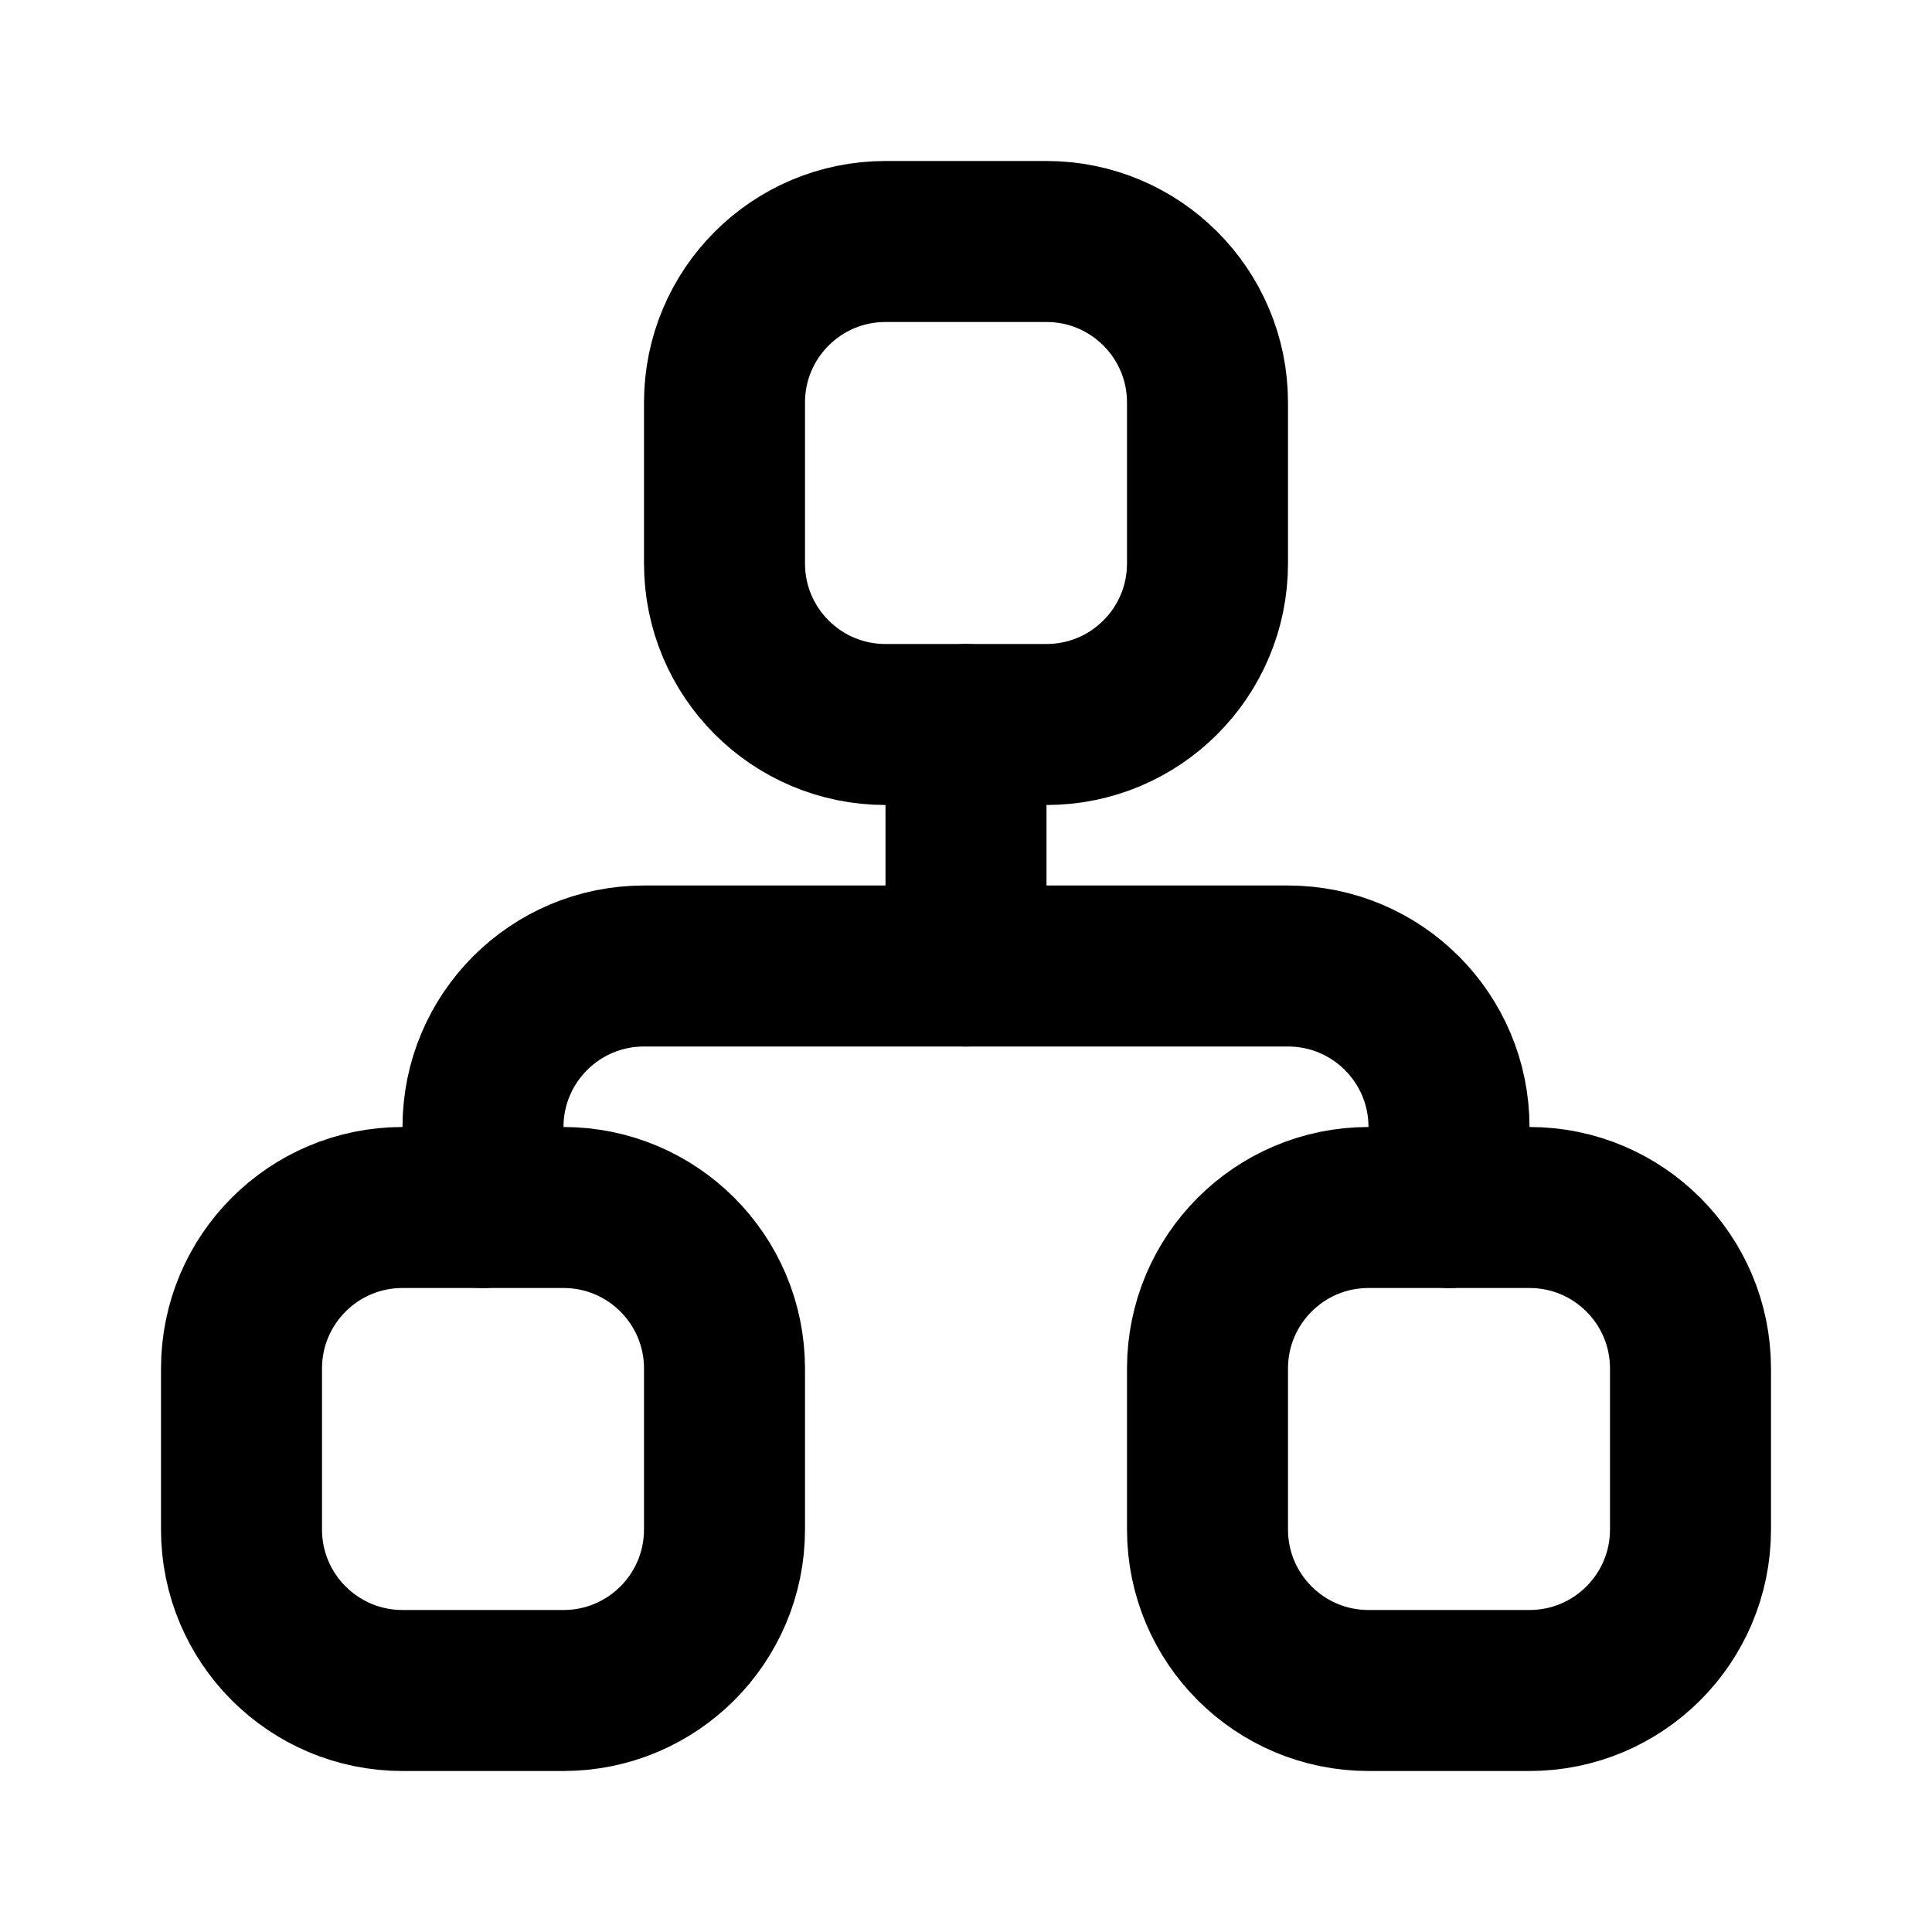
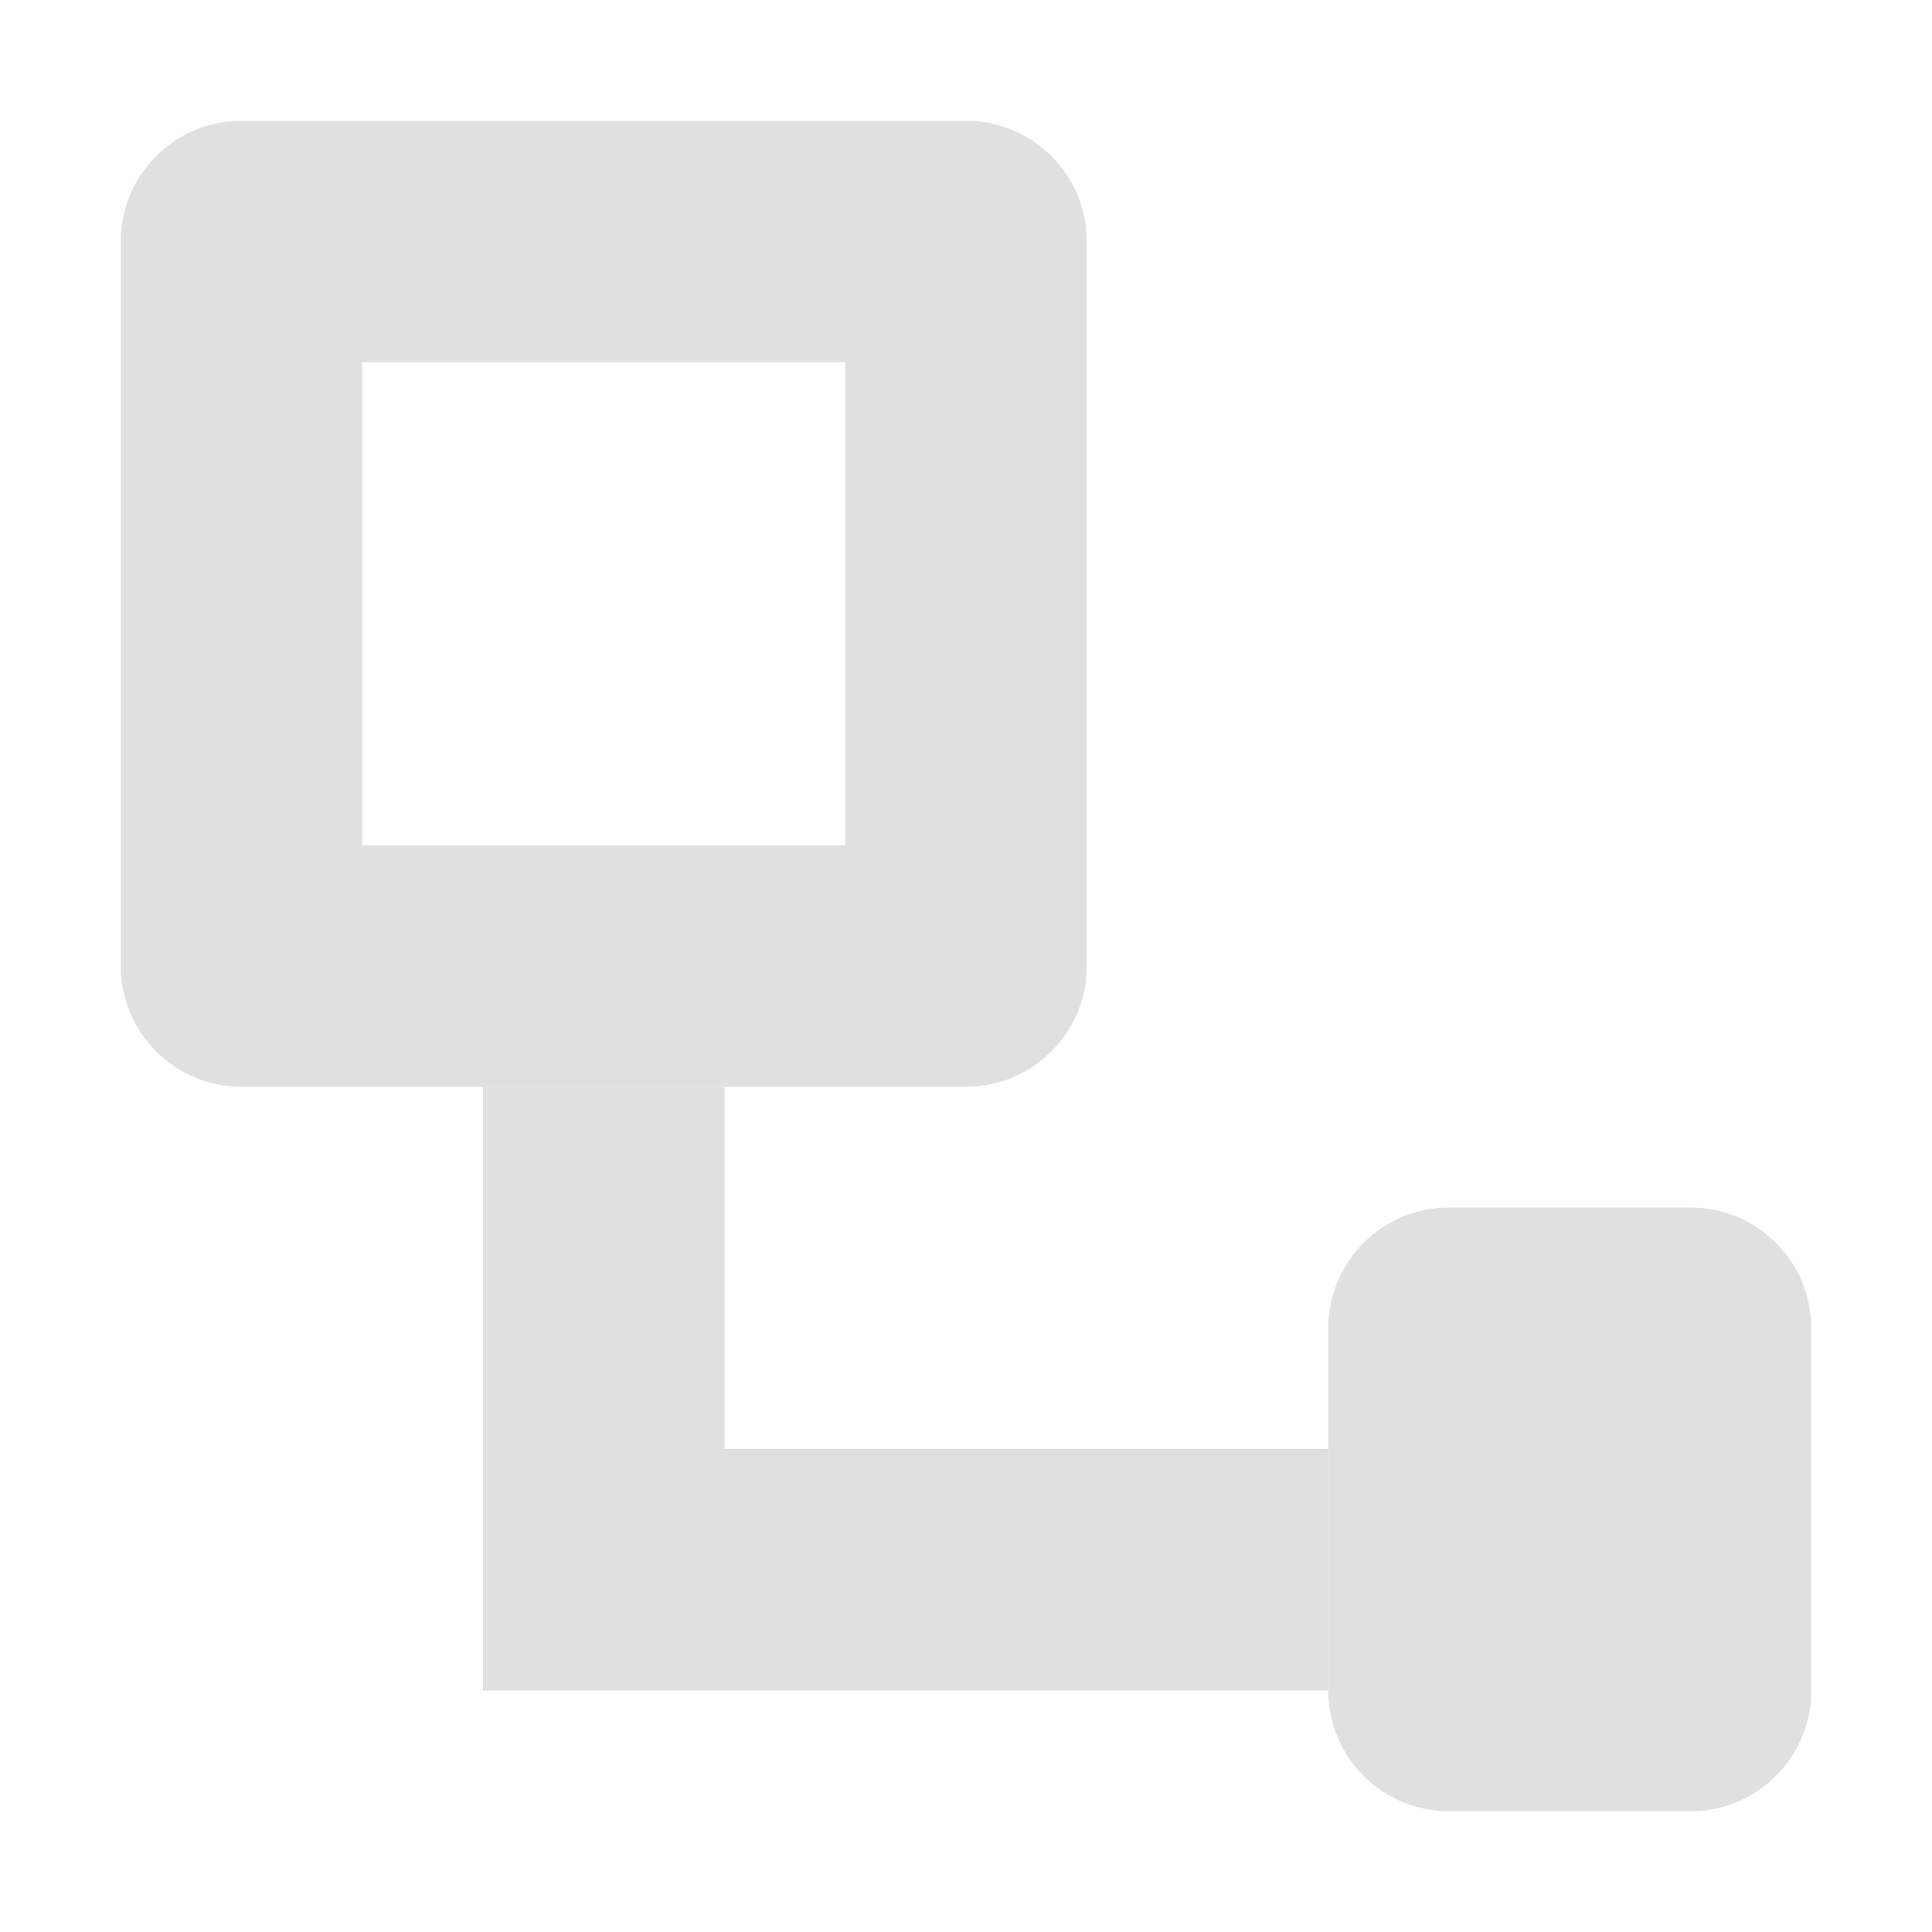
- <svg xmlns="http://www.w3.org/2000/svg" width="24" height="24" viewBox="0 0 24 24" fill="none" stroke="currentColor" stroke-width="2" stroke-linecap="round" stroke-linejoin="round" class="icon icon-tabler icons-tabler-outline icon-tabler-sitemap">
-   <path stroke="none" d="M0 0h24v24H0z" fill="none" />
-   <path d="M3 15m0 2a2 2 0 0 1 2 -2h2a2 2 0 0 1 2 2v2a2 2 0 0 1 -2 2h-2a2 2 0 0 1 -2 -2z" />
-   <path d="M15 15m0 2a2 2 0 0 1 2 -2h2a2 2 0 0 1 2 2v2a2 2 0 0 1 -2 2h-2a2 2 0 0 1 -2 -2z" />
-   <path d="M9 3m0 2a2 2 0 0 1 2 -2h2a2 2 0 0 1 2 2v2a2 2 0 0 1 -2 2h-2a2 2 0 0 1 -2 -2z" />
-   <path d="M6 15v-1a2 2 0 0 1 2 -2h8a2 2 0 0 1 2 2v1" />
-   <path d="M12 9l0 3" />
+ <svg xmlns="http://www.w3.org/2000/svg" width="16" height="16" viewBox="0 0 16 16">
+   <path fill="#e0e0e0" fill-rule="evenodd" d="M1 2A1 1 0 0 1 2 1L8 1A1 1 0 0 1 9 2L9 8A1 1 0 0 1 8 9L2 9A1 1 0 0 1 1 8ZM3 3L7 3L7 7L3 7Z" />
+   <path fill="#e0e0e0" d="M4 9L6 9L6 12L11 12L11 14L4 14Z" />
+   <path fill="#e0e0e0" d="M11 11A1 1 0 0 1 12 10L14 10A1 1 0 0 1 15 11L15 14A1 1 0 0 1 14 15L12 15A1 1 0 0 1 11 14Z" />
</svg>
